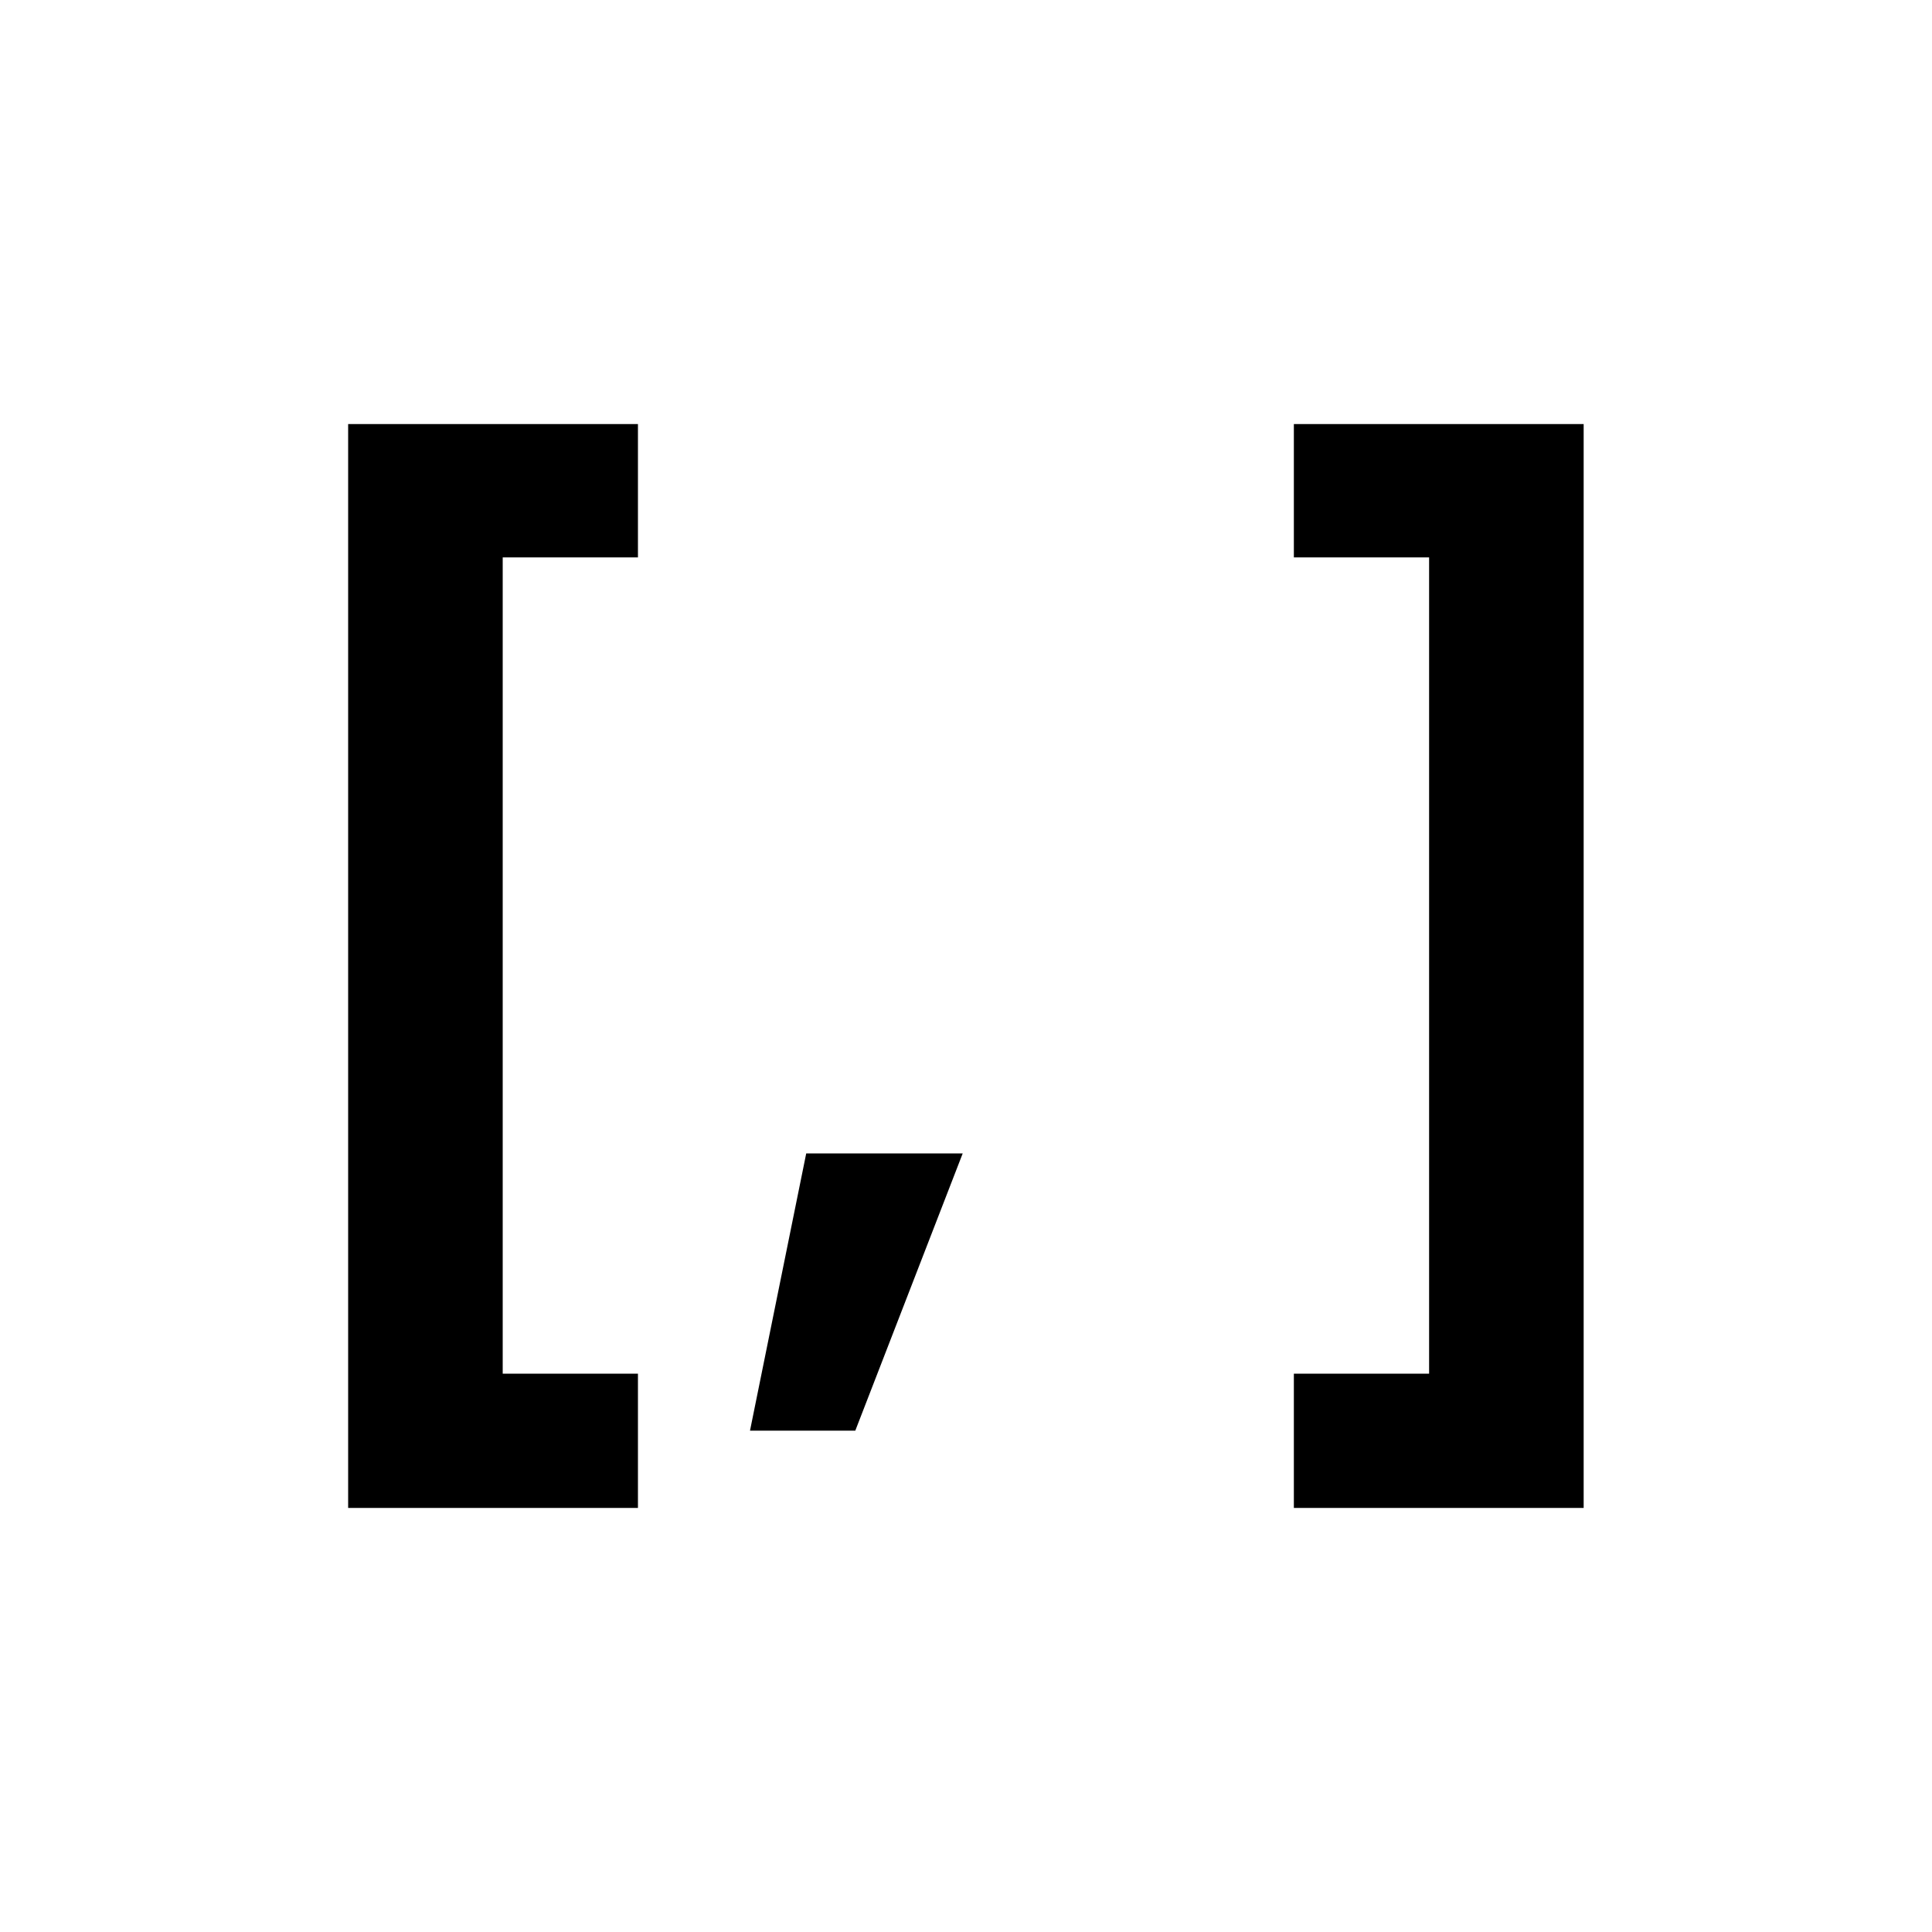
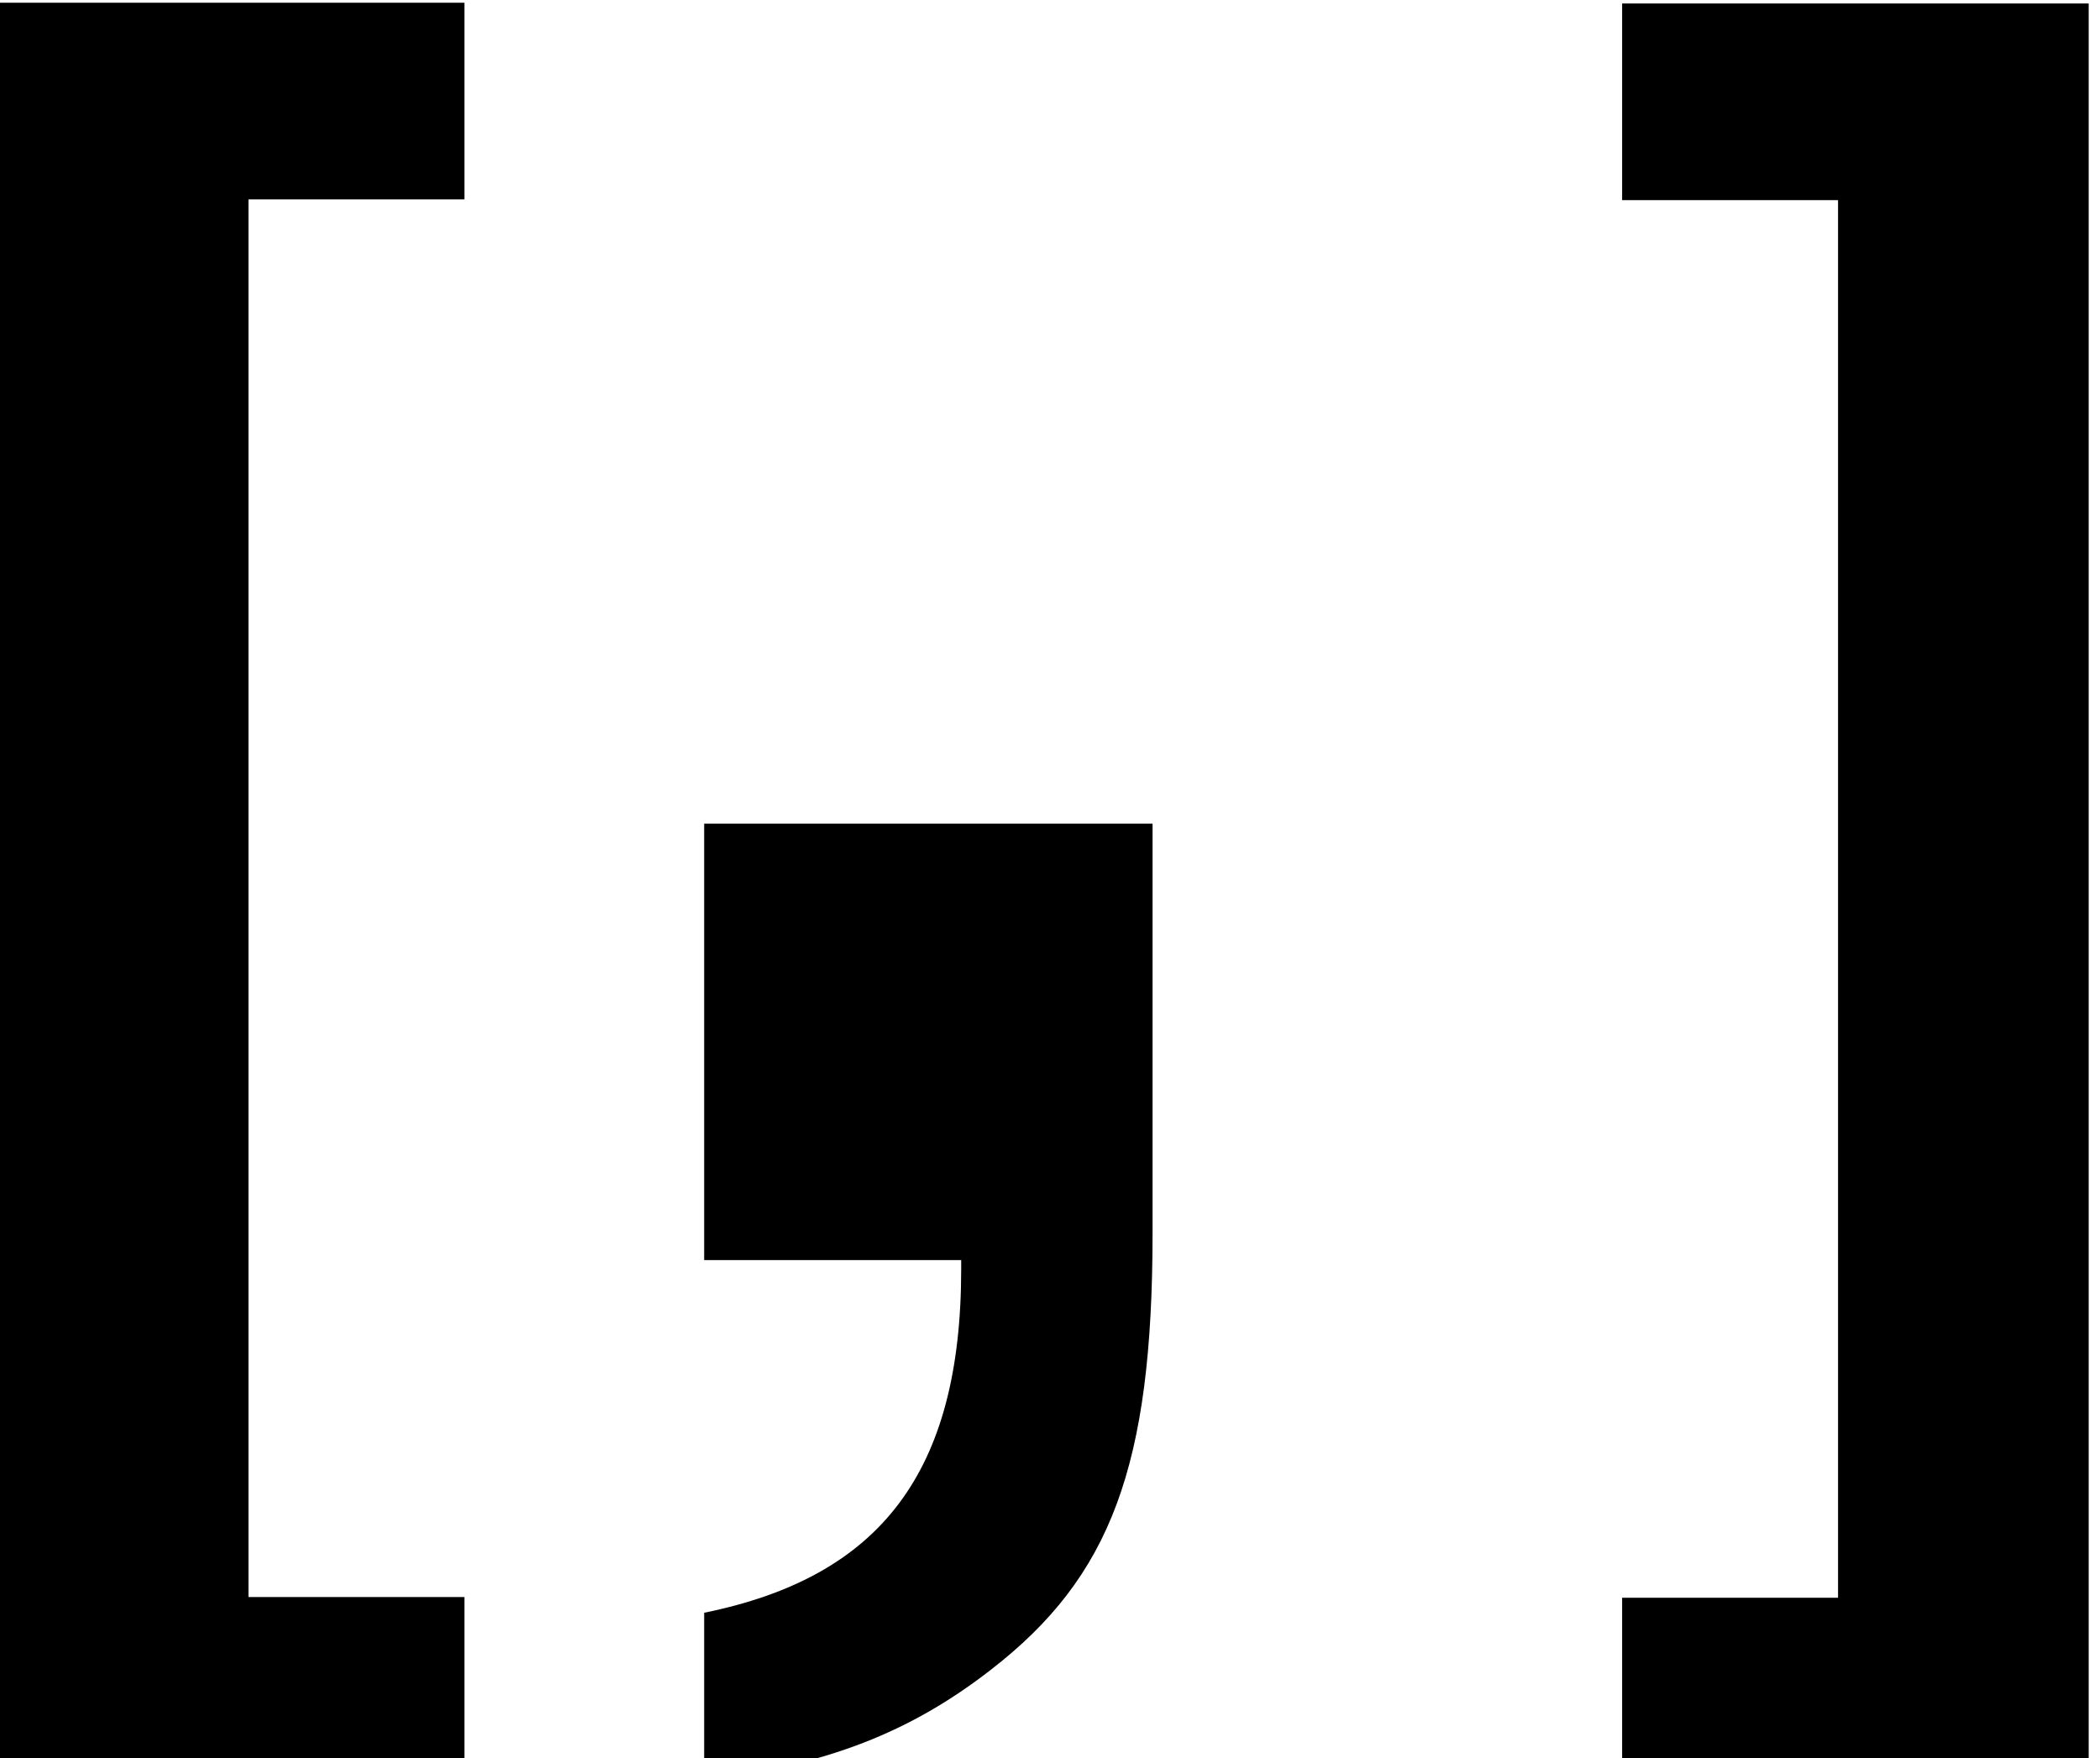
- <svg xmlns="http://www.w3.org/2000/svg" width="256" height="256" viewBox="0 0 100 100">
-   <path d="M18.02 21.95L33.02 21.95L33.02 28.85L26.02 28.85L26.02 71.10L33.02 71.10L33.02 78.05L18.02 78.05L18.02 21.95ZM41.73 59.70L49.83 59.70L44.27 74.05L38.82 74.05L41.73 59.70ZM81.97 21.95L81.97 78.05L66.97 78.05L66.97 71.10L73.97 71.10L73.97 28.85L66.97 28.85L66.97 21.95L81.97 21.95Z" fill="#000000" />
+ <svg xmlns="http://www.w3.org/2000/svg" id="组_1" data-name="组 1" width="1036" height="867" viewBox="0 0 1036 867">
+   <defs>
+     <style>
+       .cls-1 {
+         font-size: 951.125px;
+       }
+ 
+       .cls-1, .cls-2, .cls-3 {
+         text-anchor: middle;
+         font-family: "Helvetica Neue";
+         font-weight: 700;
+       }
+ 
+       .cls-2 {
+         font-size: 465.237px;
+       }
+ 
+       .cls-3 {
+         font-size: 300.224px;
+       }
+     </style>
+   </defs>
+   <text id="_" data-name="[" class="cls-1" x="94.511" y="694.724">[</text>
+   <text id="_2" data-name="," class="cls-2" transform="translate(457.979 621.674) scale(3.17)">,</text>
+   <text id="_3" data-name="]" class="cls-3" transform="translate(941.483 695.066) scale(3.168)">]</text>
</svg>
